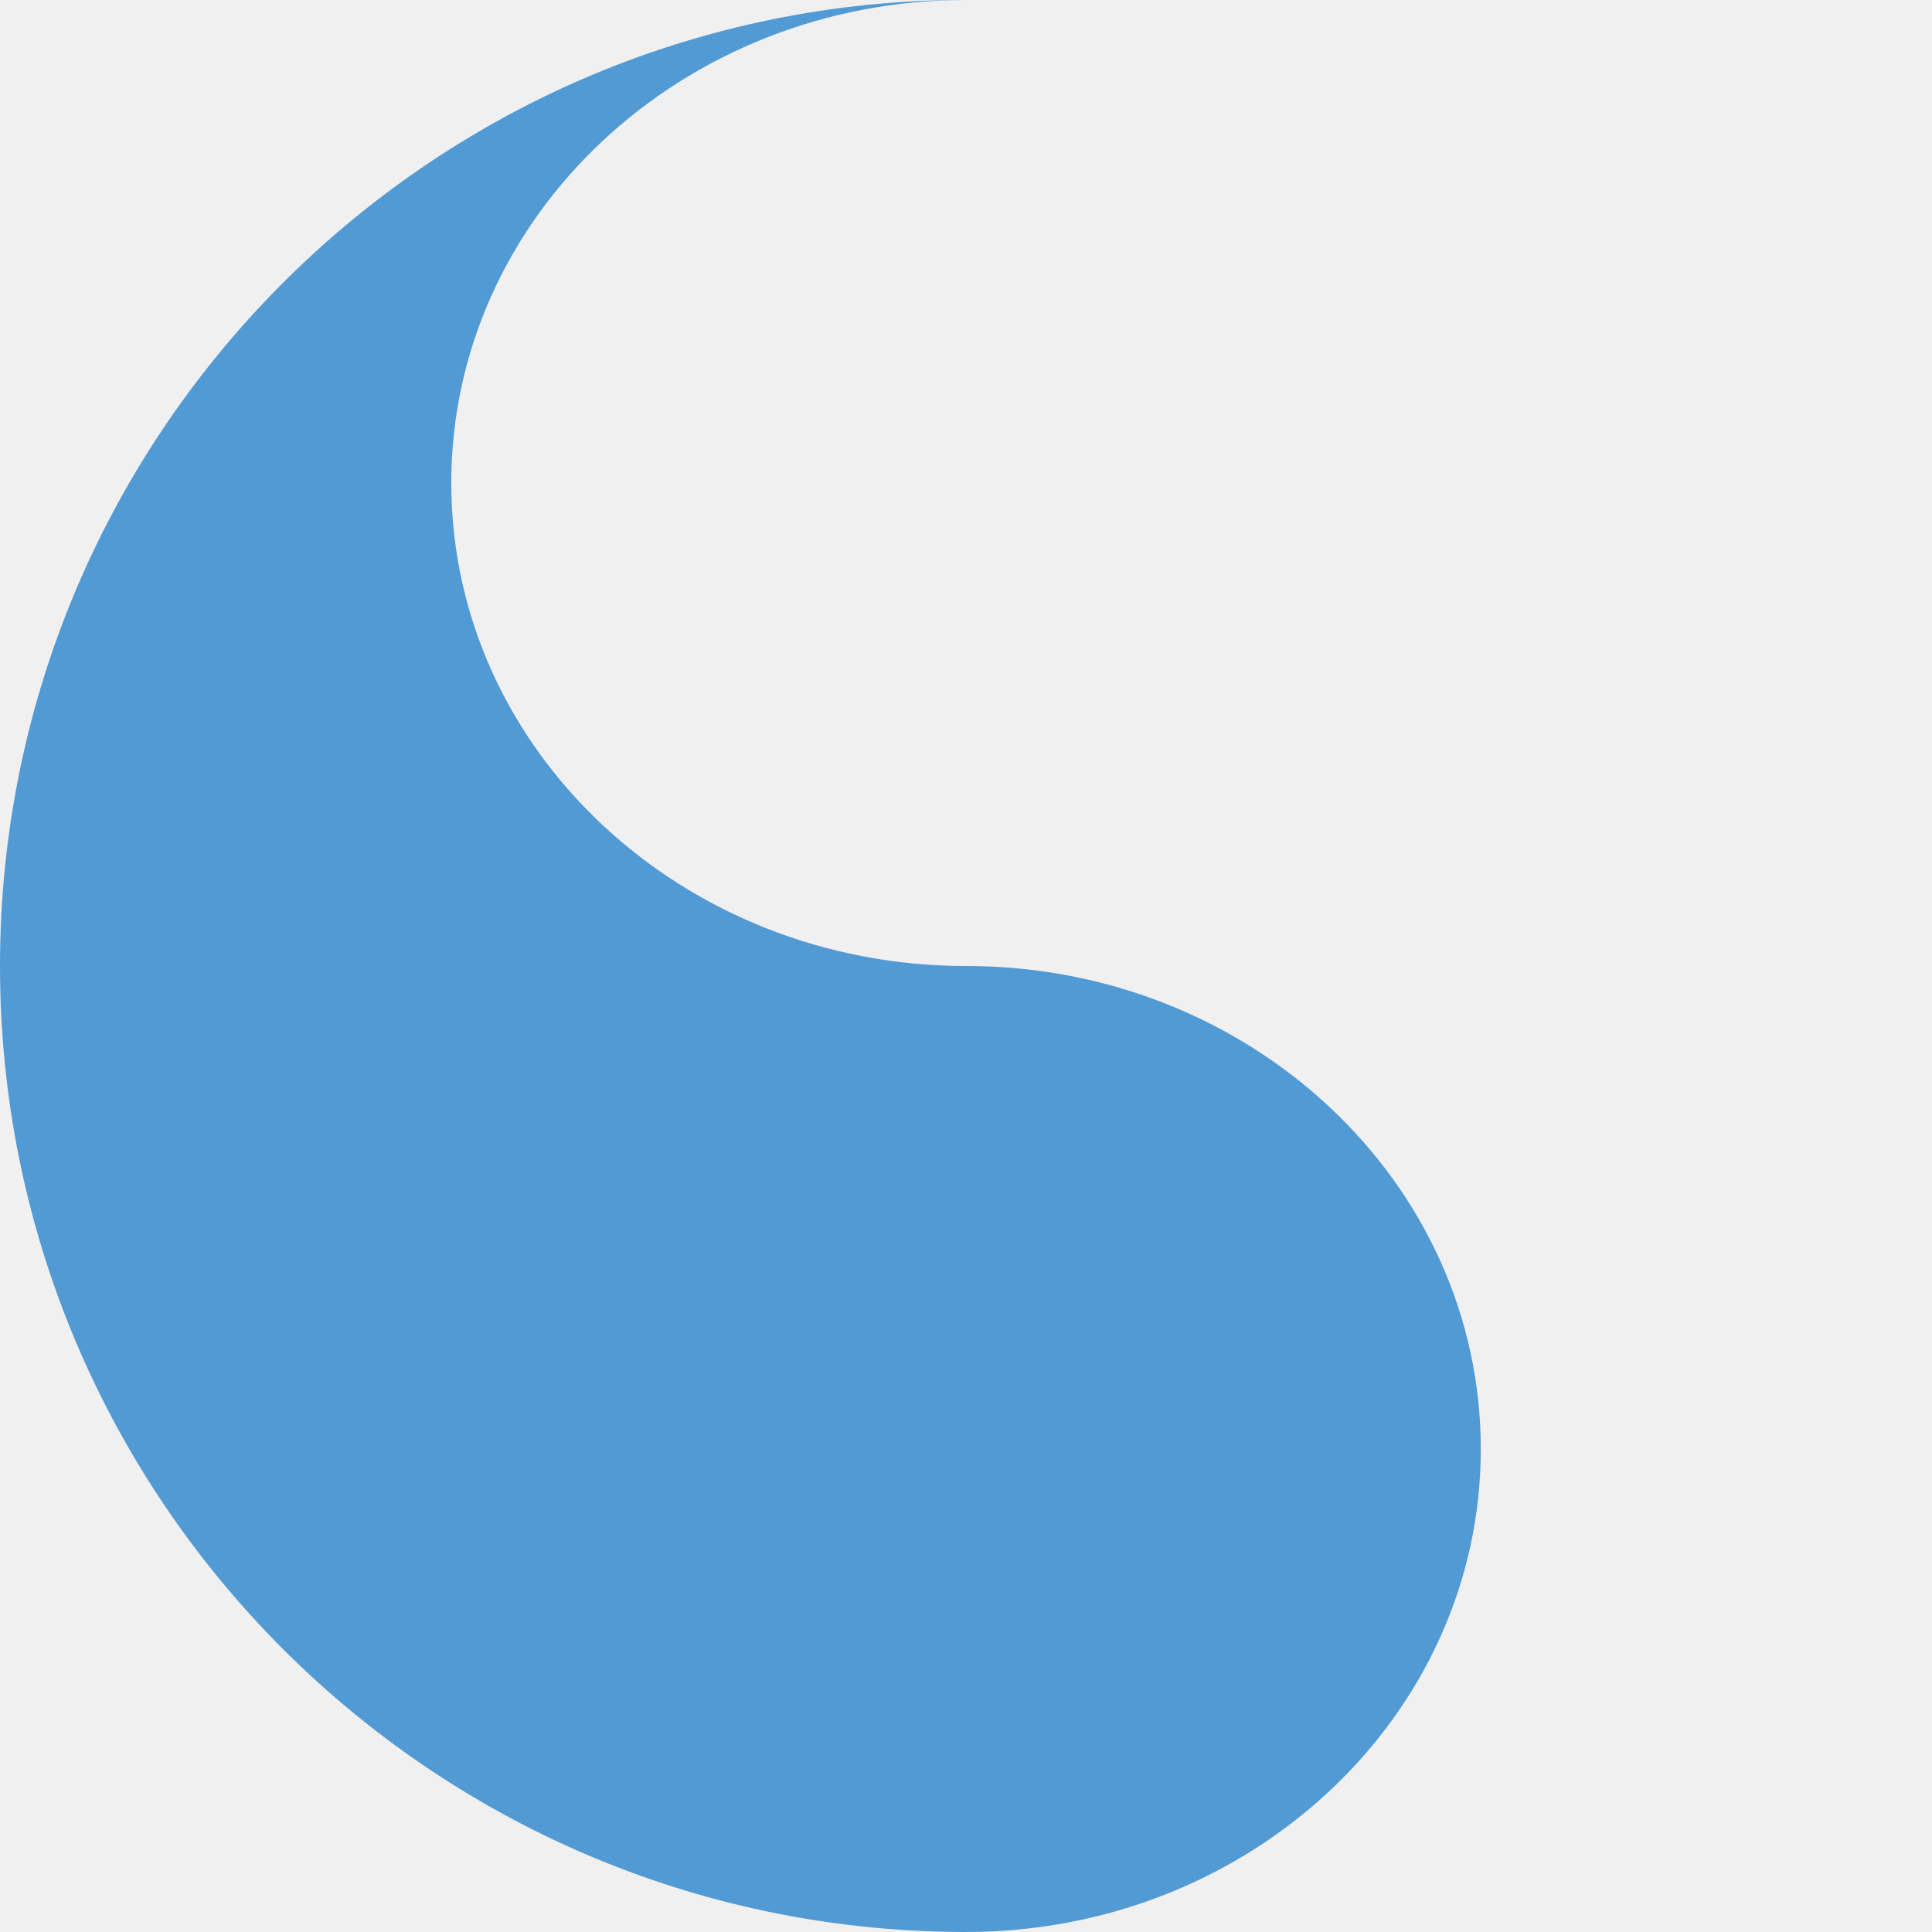
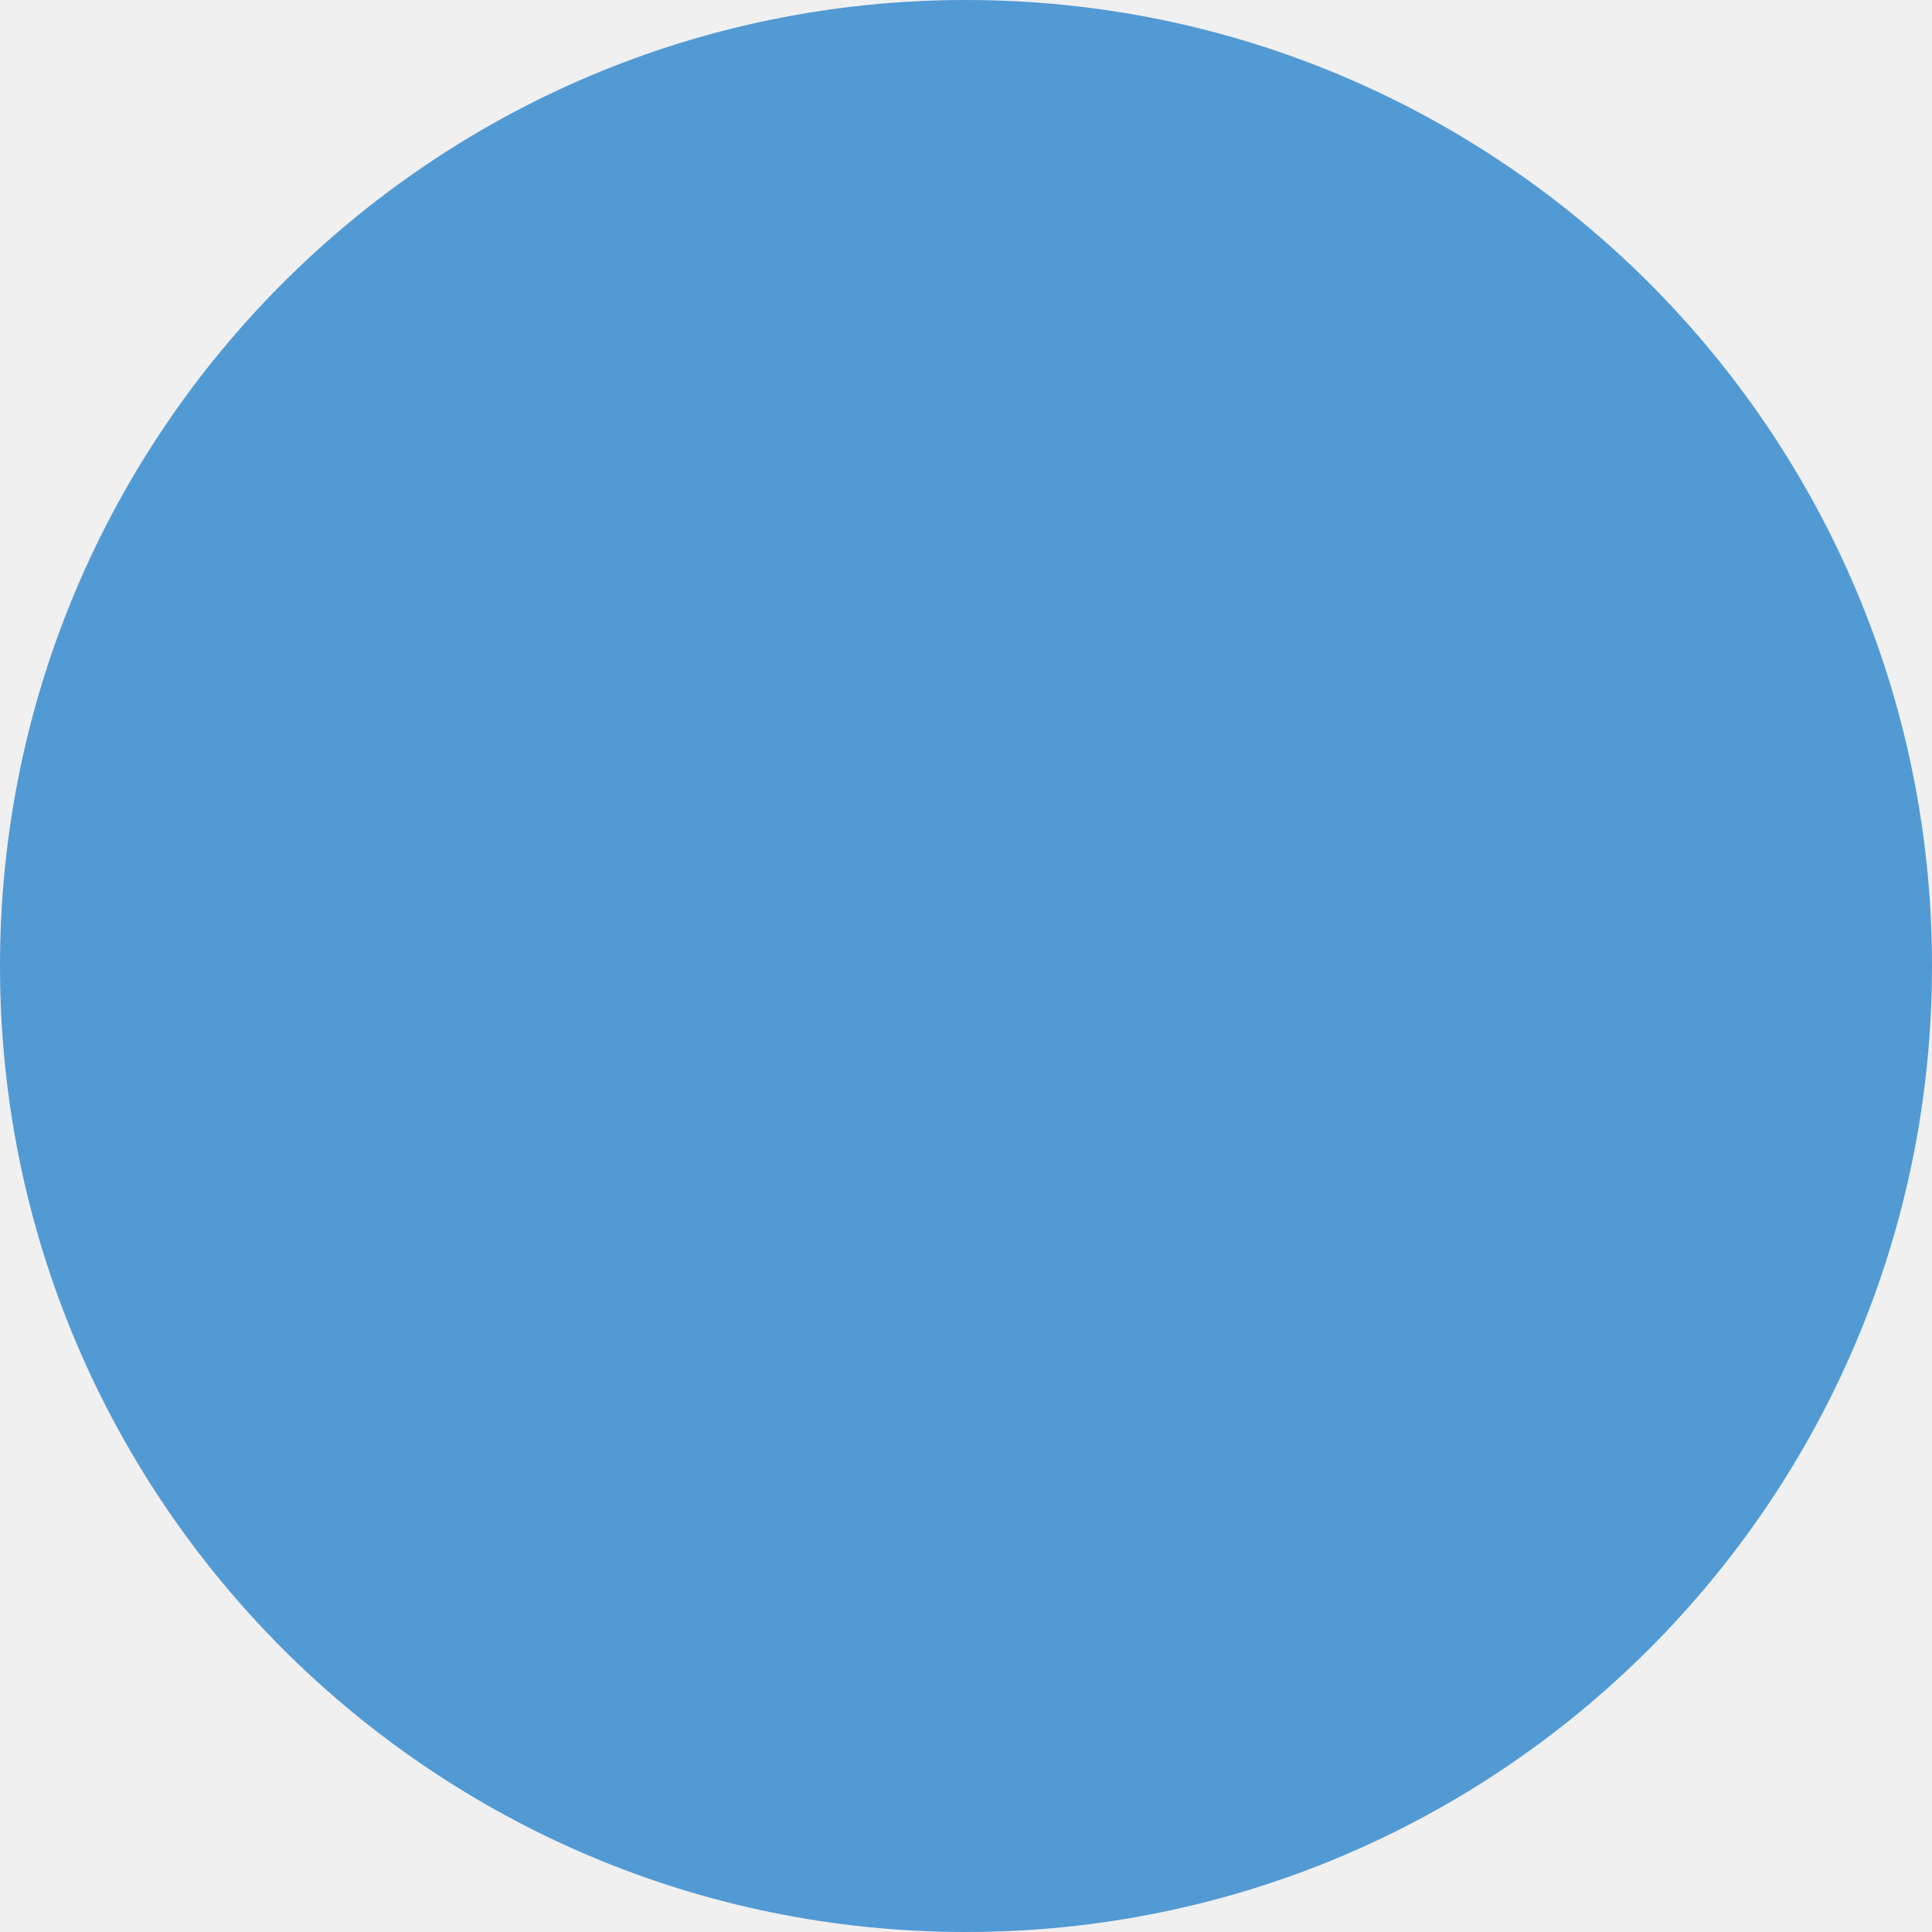
<svg xmlns="http://www.w3.org/2000/svg" width="48" height="48" viewBox="0 0 48 48" fill="none">
-   <path fill-rule="evenodd" clip-rule="evenodd" d="M24.001 0H23.68C10.572 0.172 0 10.851 0 23.999C0 37.201 10.659 47.913 23.841 47.999C23.894 48 23.948 48 24.001 48C31.064 48 36.79 42.627 36.79 36C36.79 29.373 31.064 24 24.001 24C24.001 24 24.001 24 24.001 24V24C16.938 24 11.212 18.627 11.212 12C11.212 5.373 16.938 6.29763e-05 24.001 0Z" fill="#529AD4" />
+   <g clip-path="url(#clip0_2277_706)">
+     <circle cx="24" cy="24" r="24" fill="#529AD4" />
+   </g>
+   <defs>
+     <clipPath id="clip0_2277_706">
+       <rect width="48" height="48" fill="white" />
+     </clipPath>
+   </defs>
</svg>
